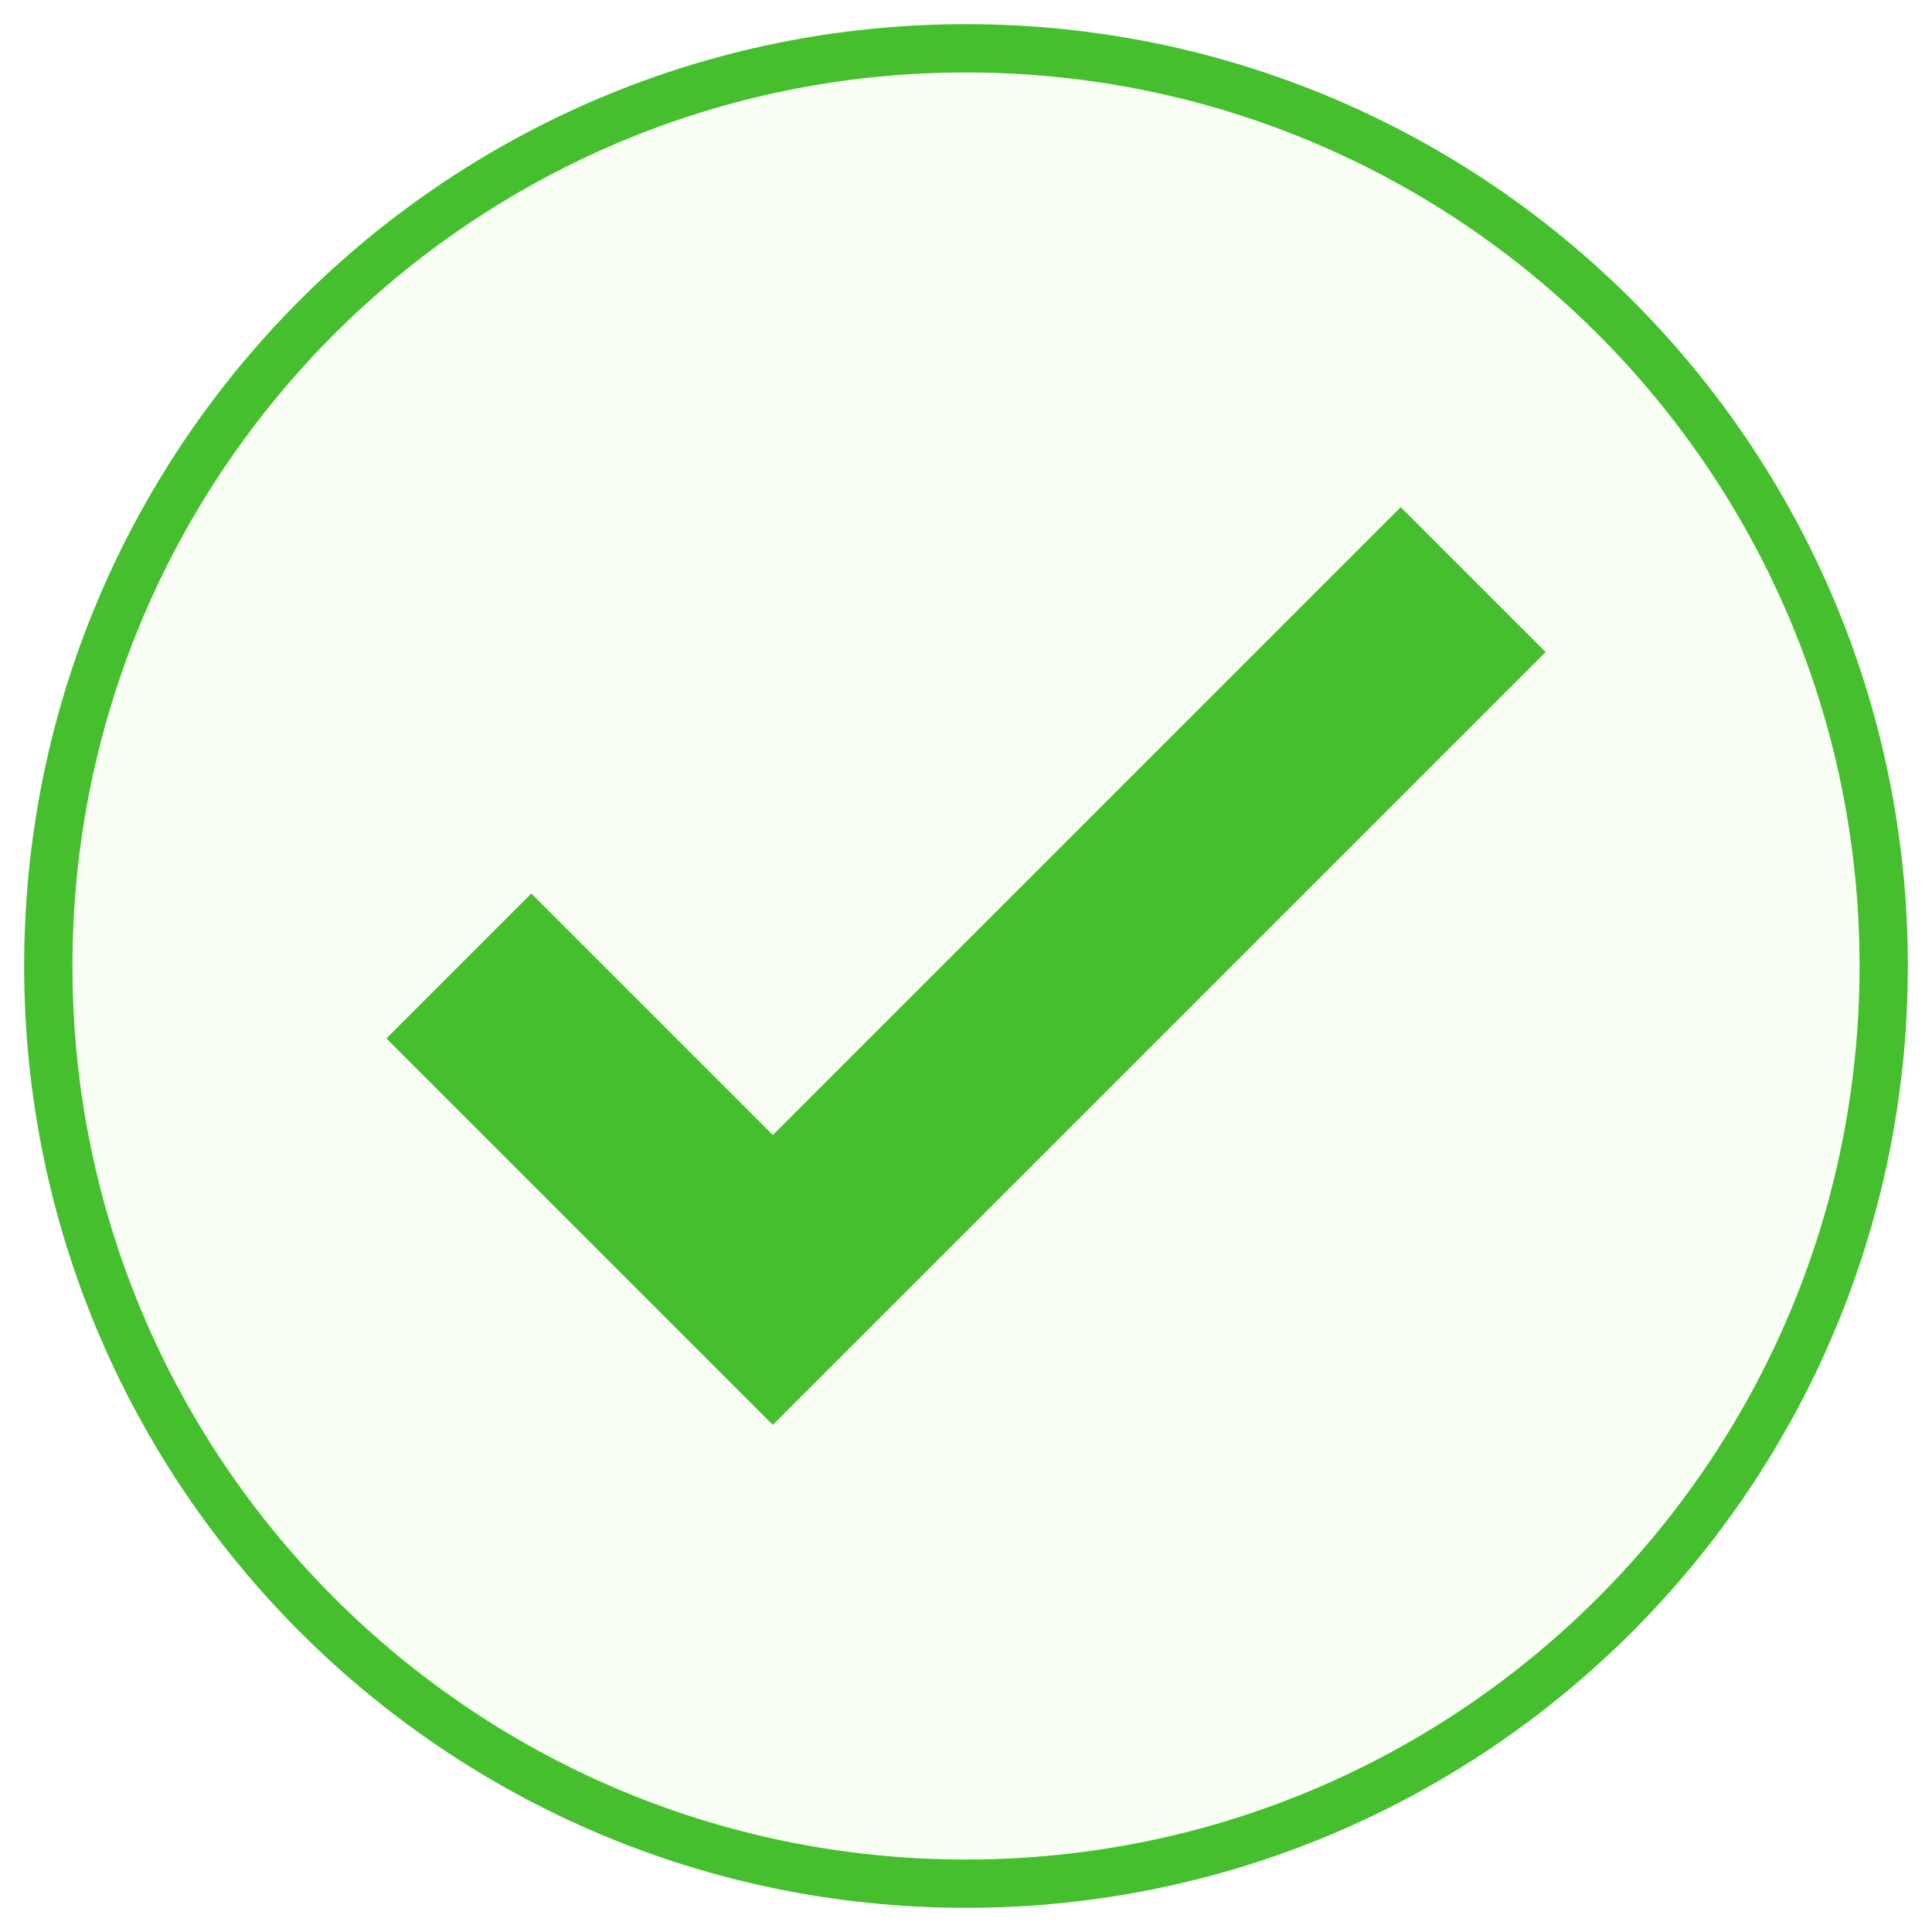
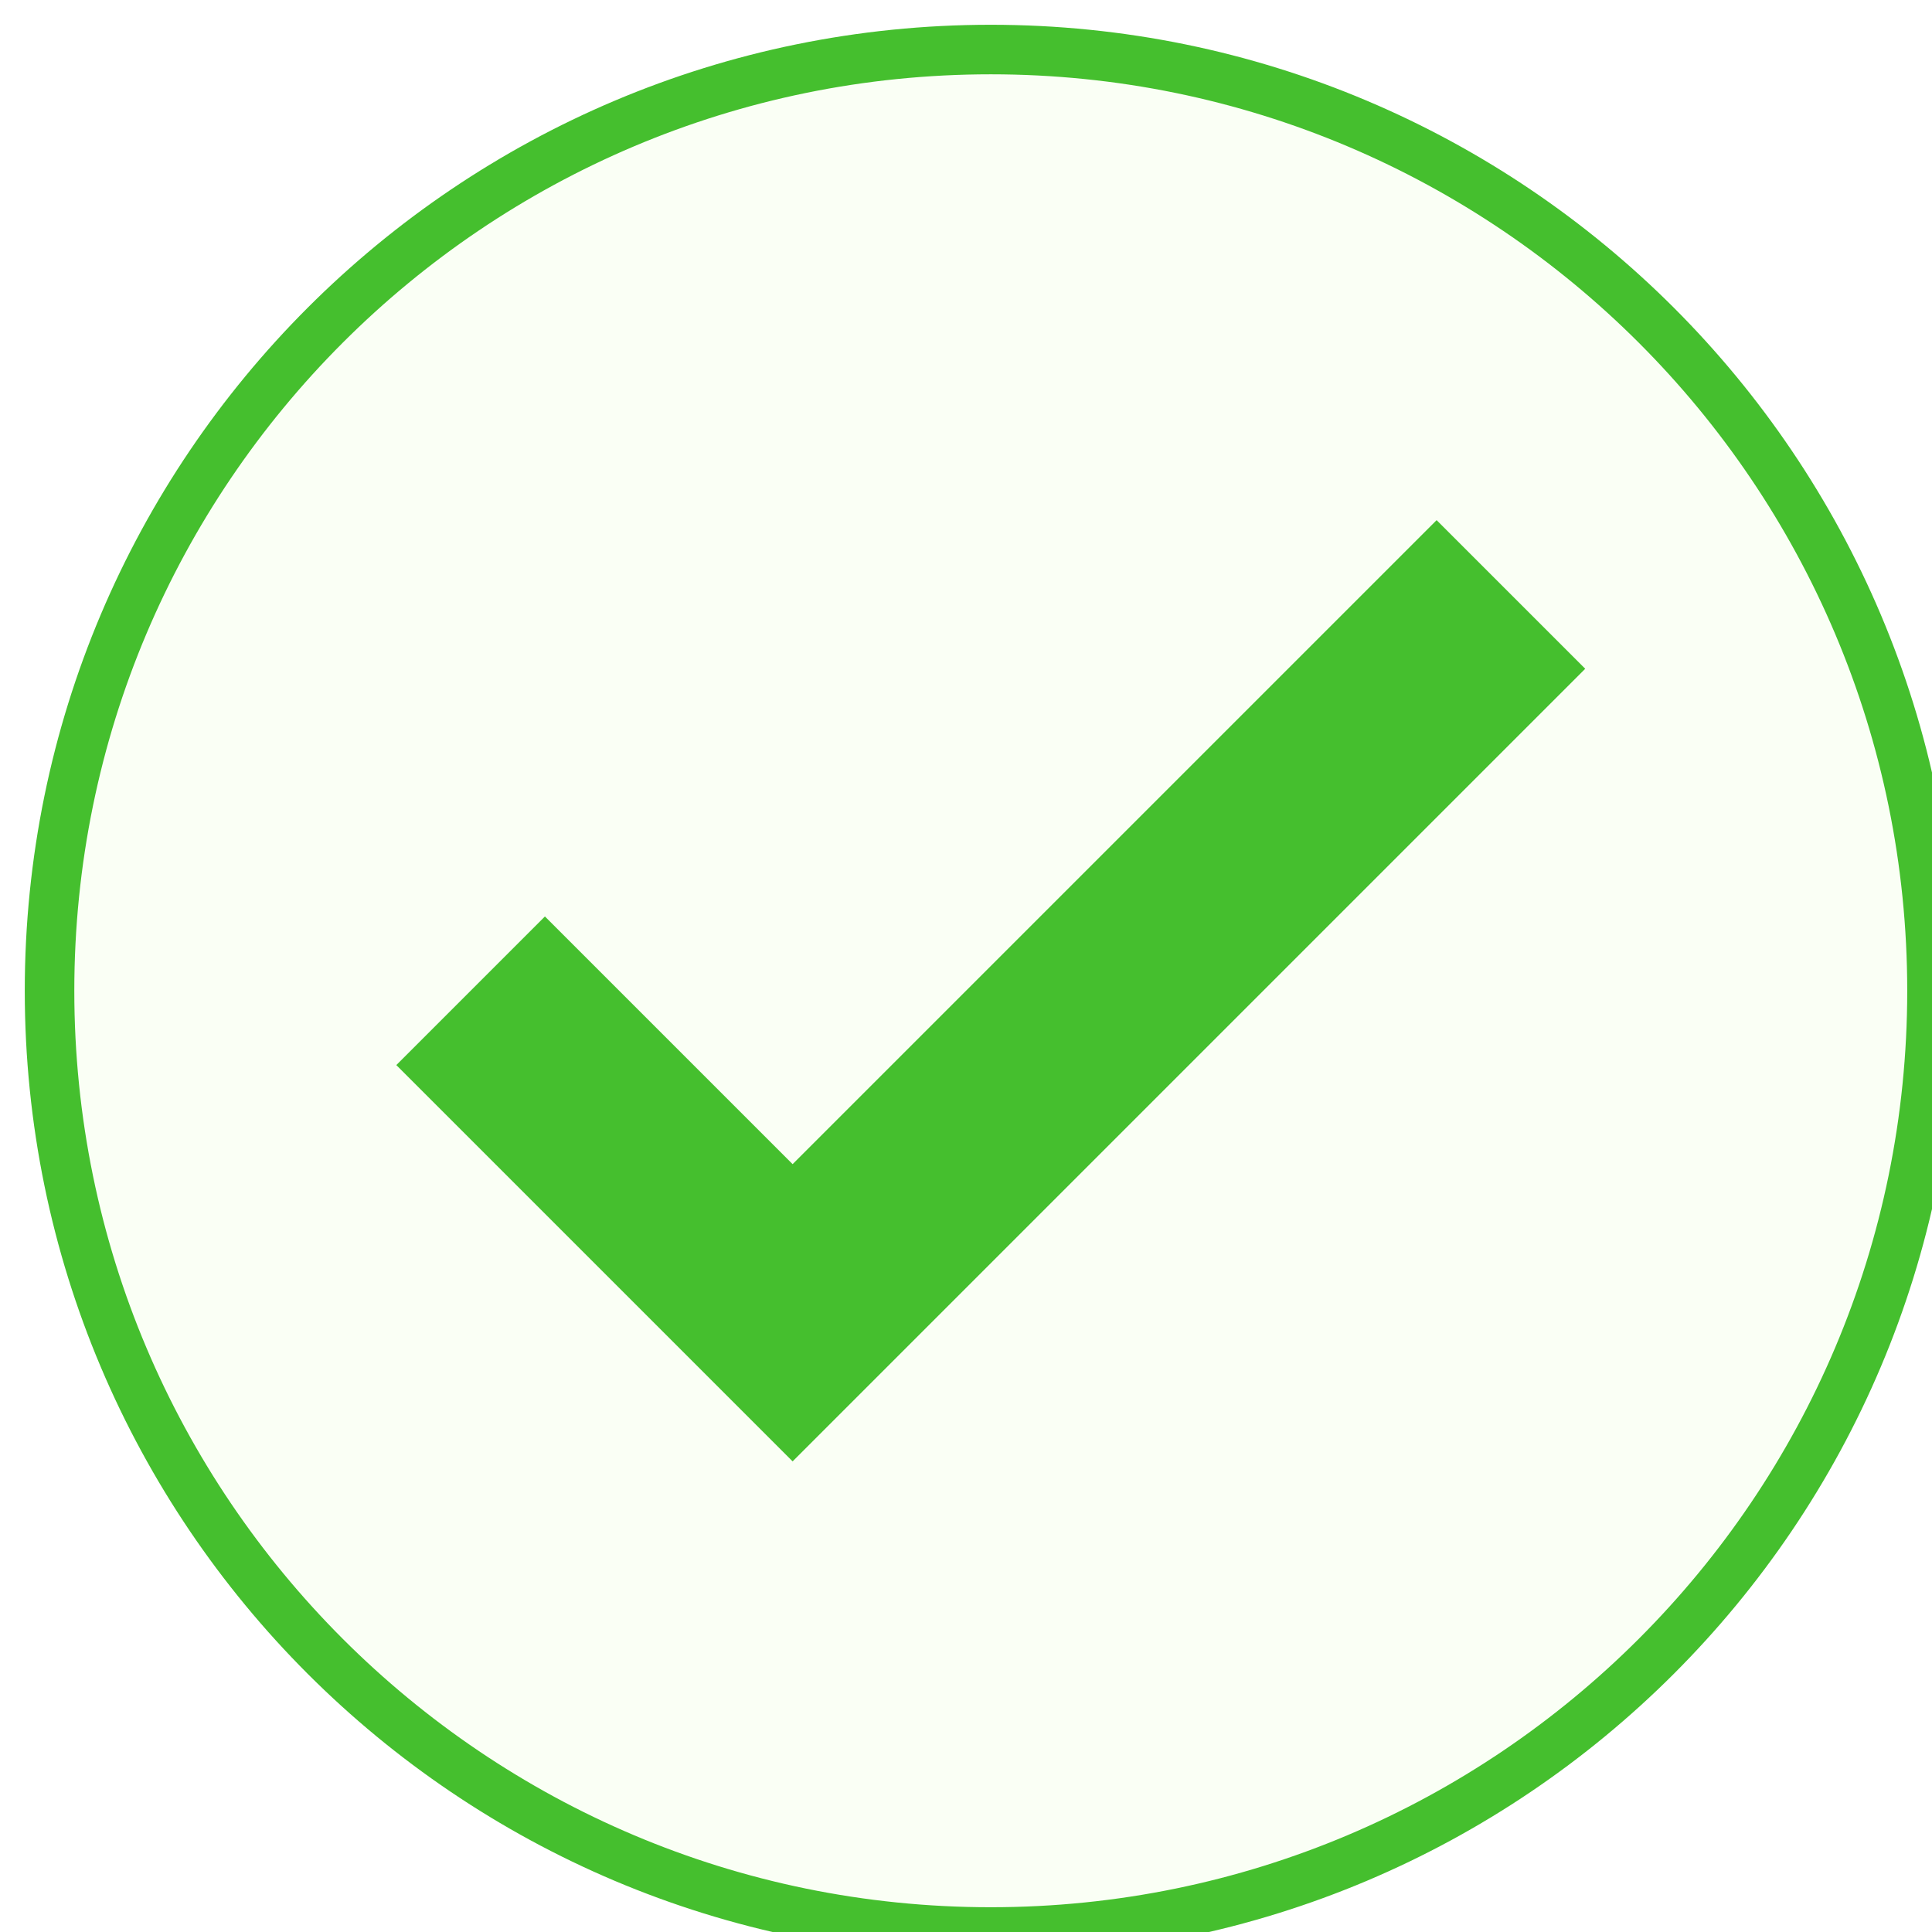
- <svg xmlns="http://www.w3.org/2000/svg" height="40" width="40">
+ <svg xmlns="http://www.w3.org/2000/svg" viewbox="0 0 40 40">
  <g fill="none" fill-rule="evenodd">
    <circle cx="20" cy="20" fill="#fafff5" r="19" stroke="#45bf2e" />
    <path d="M32 13.5l-16 16-8-8 3-3 5 5 13-13z" fill="#45bf2e" fill-rule="nonzero" />
  </g>
</svg>
